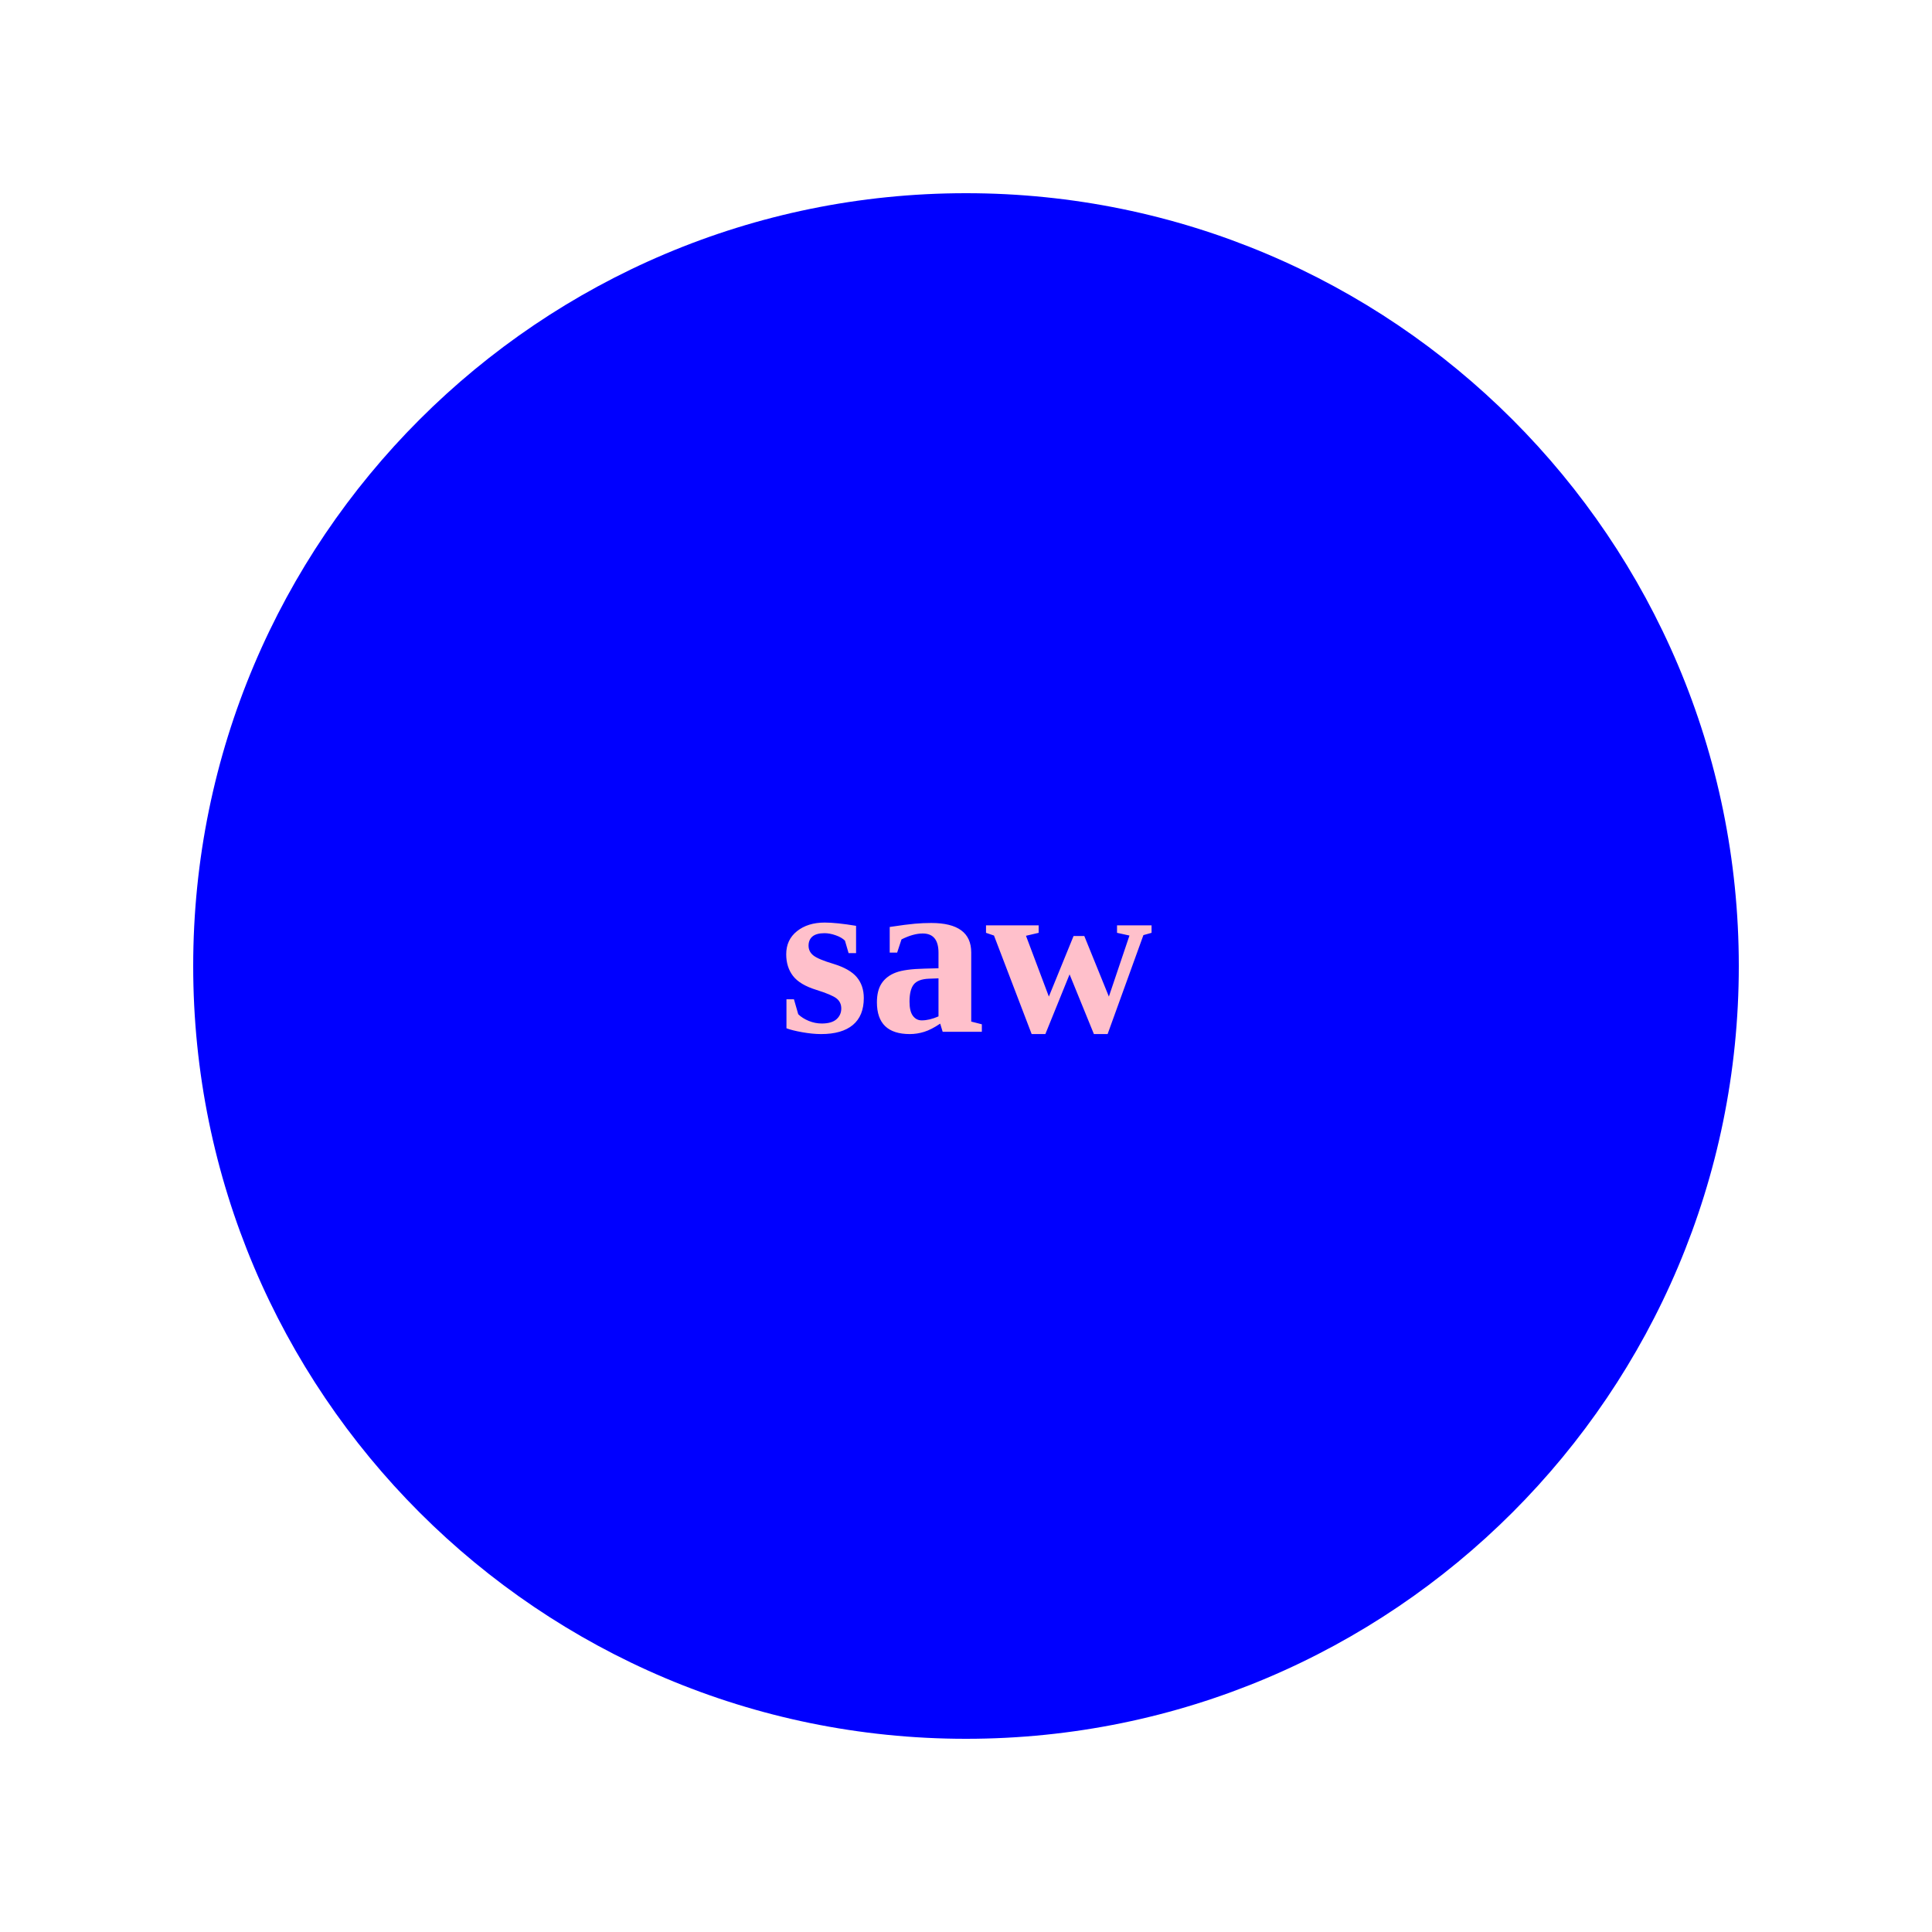
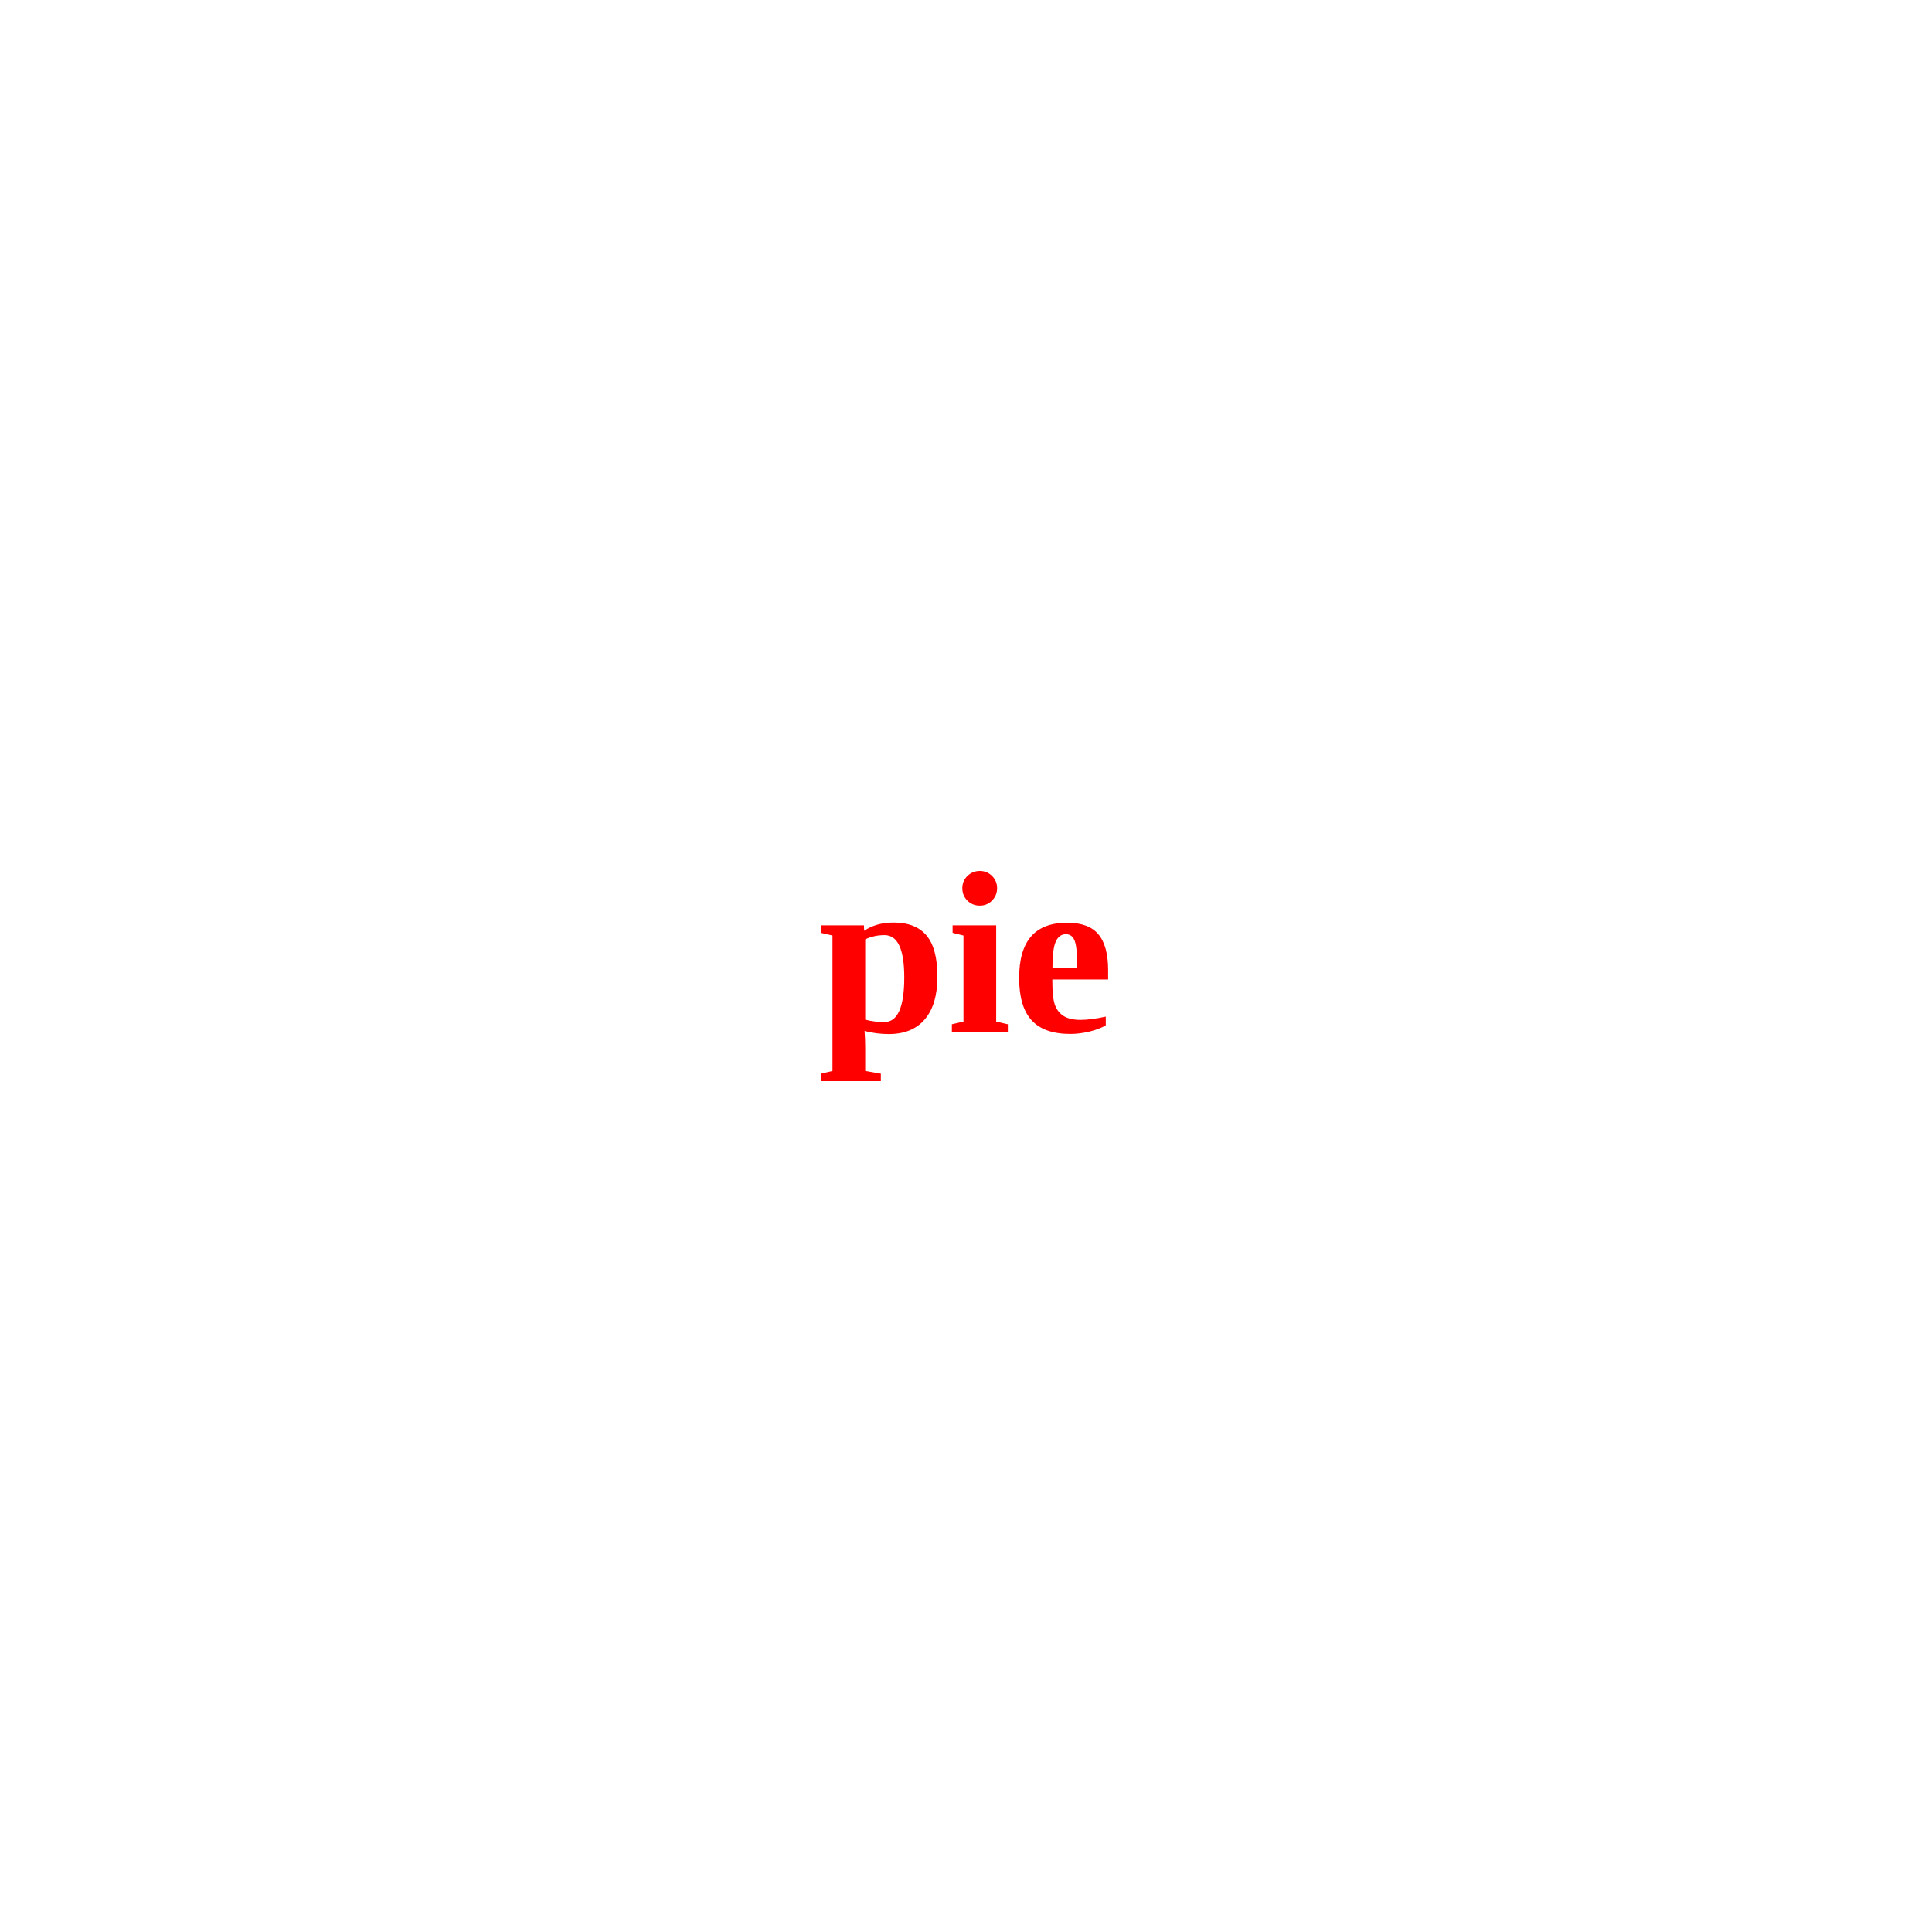
<svg xmlns="http://www.w3.org/2000/svg" version="1.1" width="500" height="500">
-   <circle cx="250" cy="250" r="200" fill="blue" stroke="undefined" stroke-width="undefined" />
-   <text x="50%" y="50%" dominant-baseline="middle" text-anchor="middle" font-size="60px" font-weight="700" fill="pink">saw</text>
+   <circle cx="250" cy="250" r="undefined" fill="black" stroke="undefined" stroke-width="undefined" />
+   <text x="50%" y="50%" dominant-baseline="middle" text-anchor="middle" font-size="60px" font-weight="700" fill="red">pie</text>
</svg>
